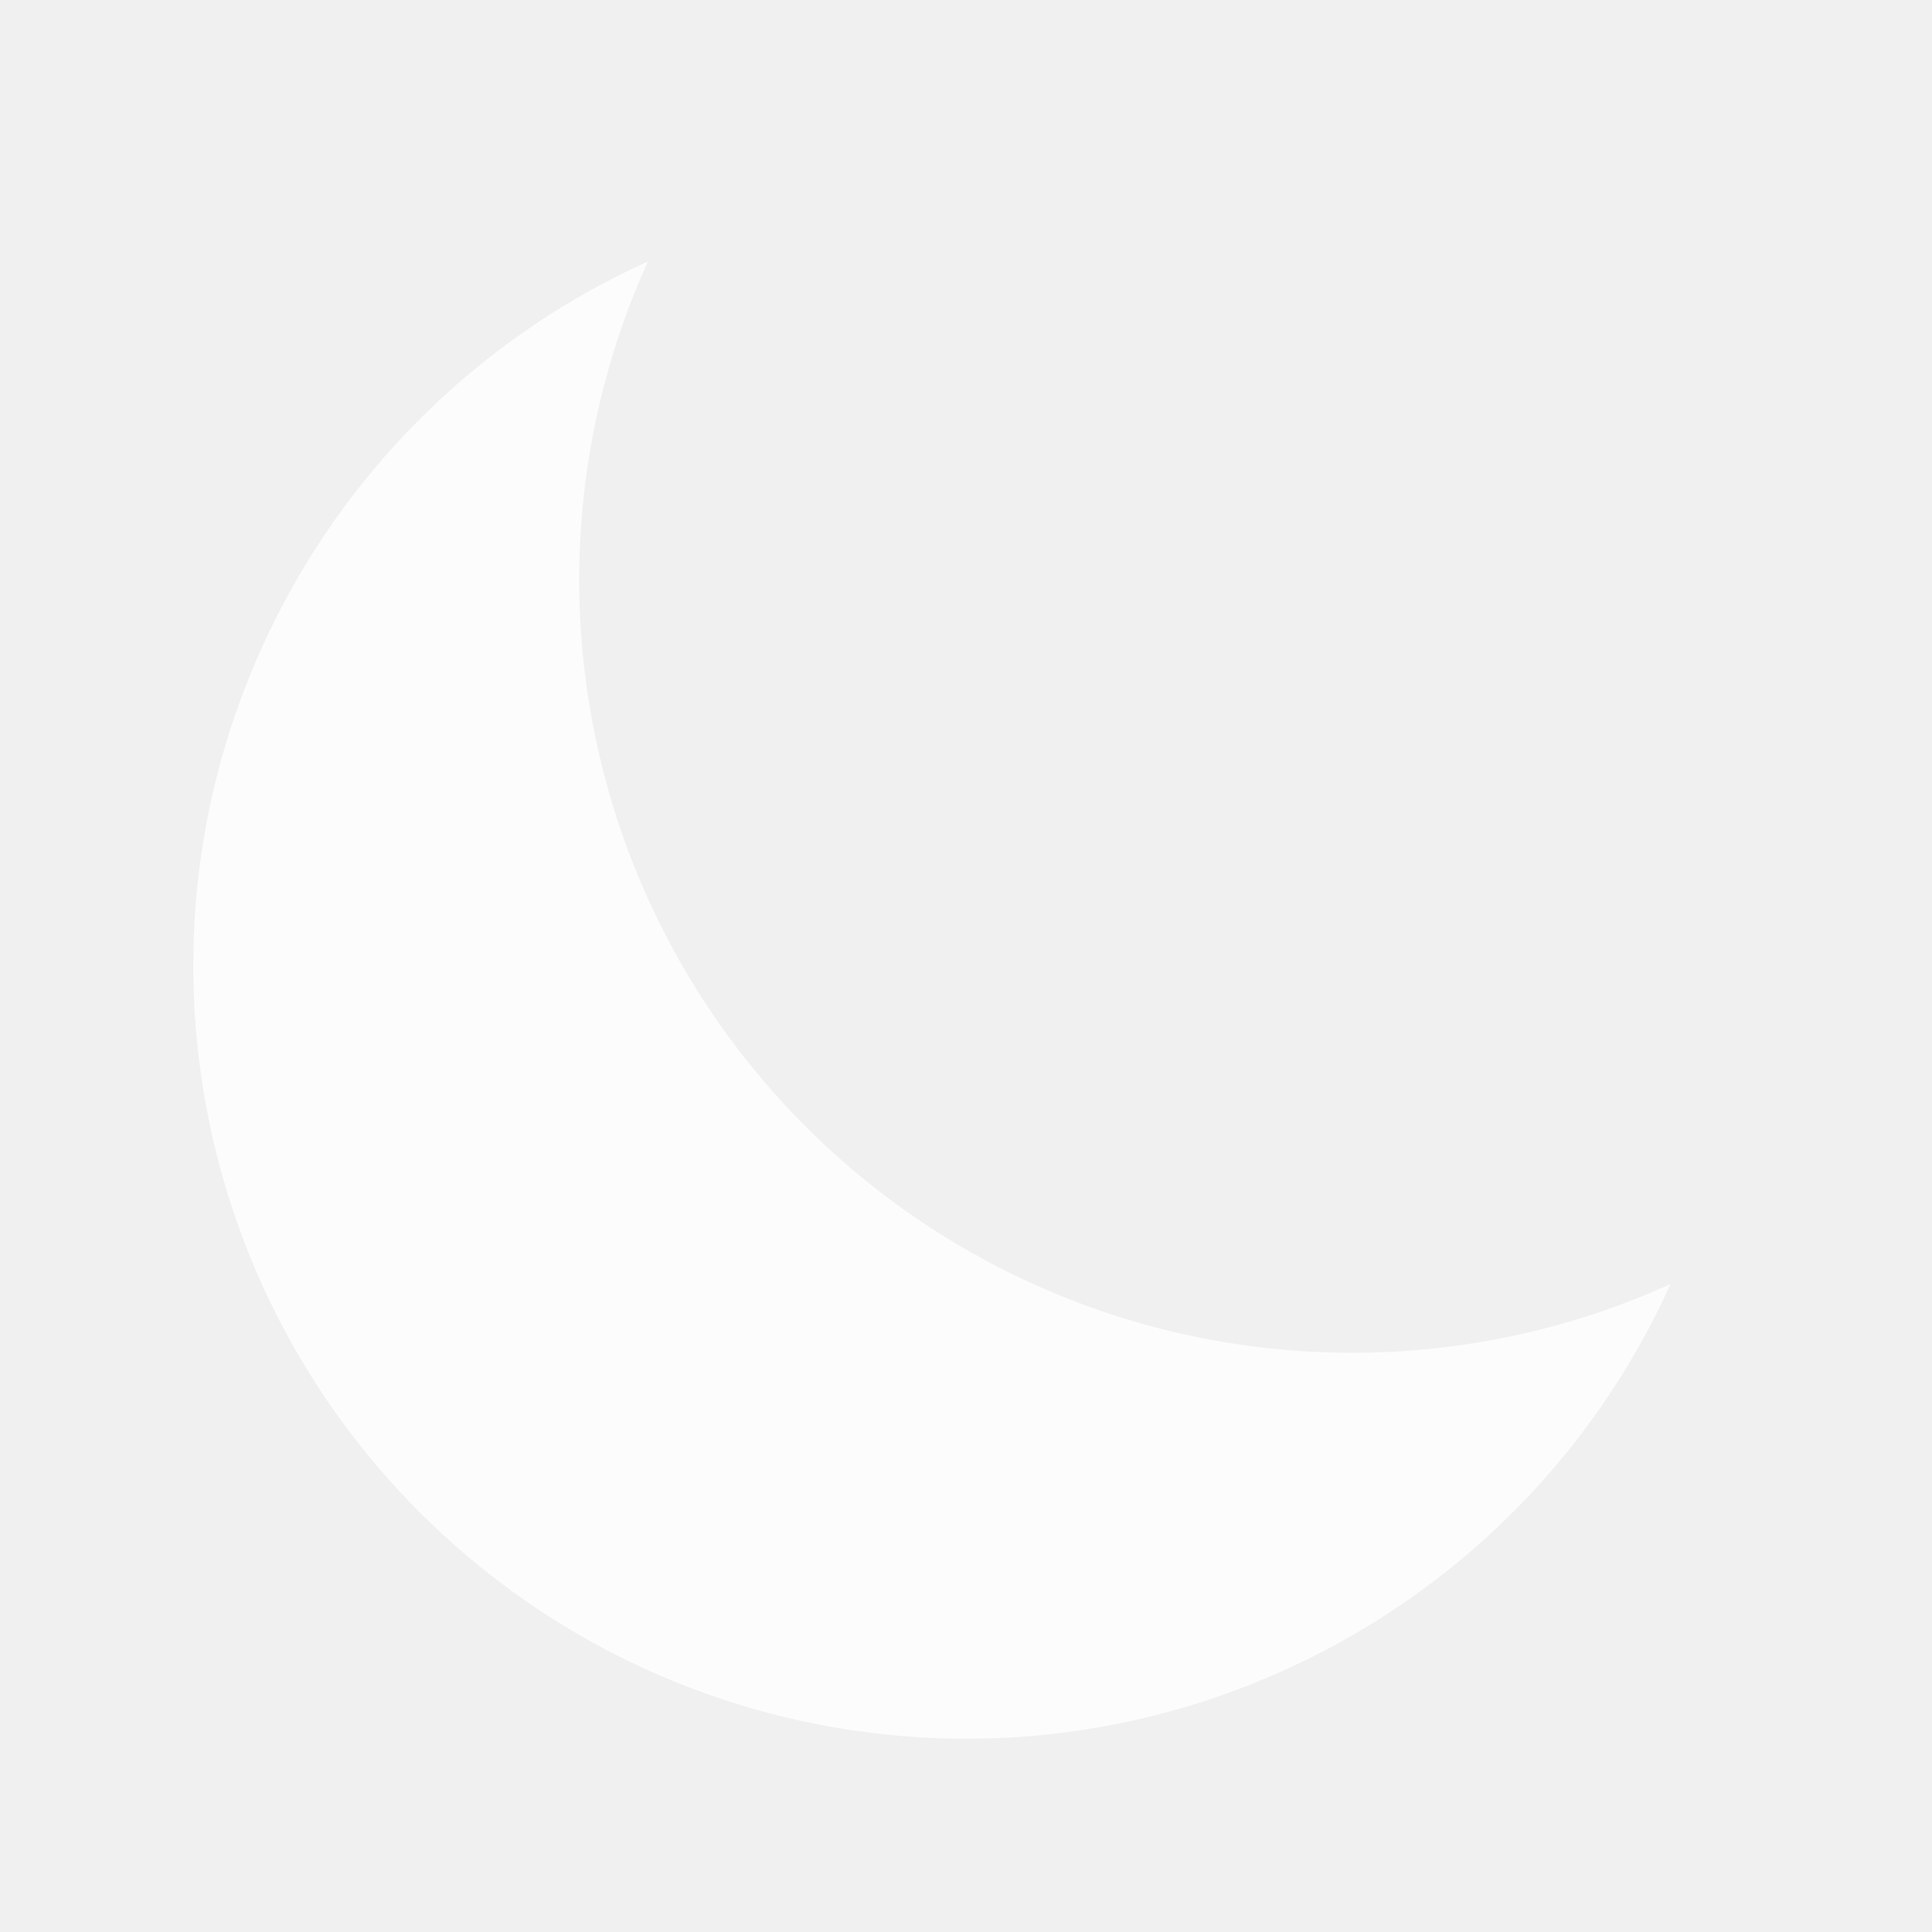
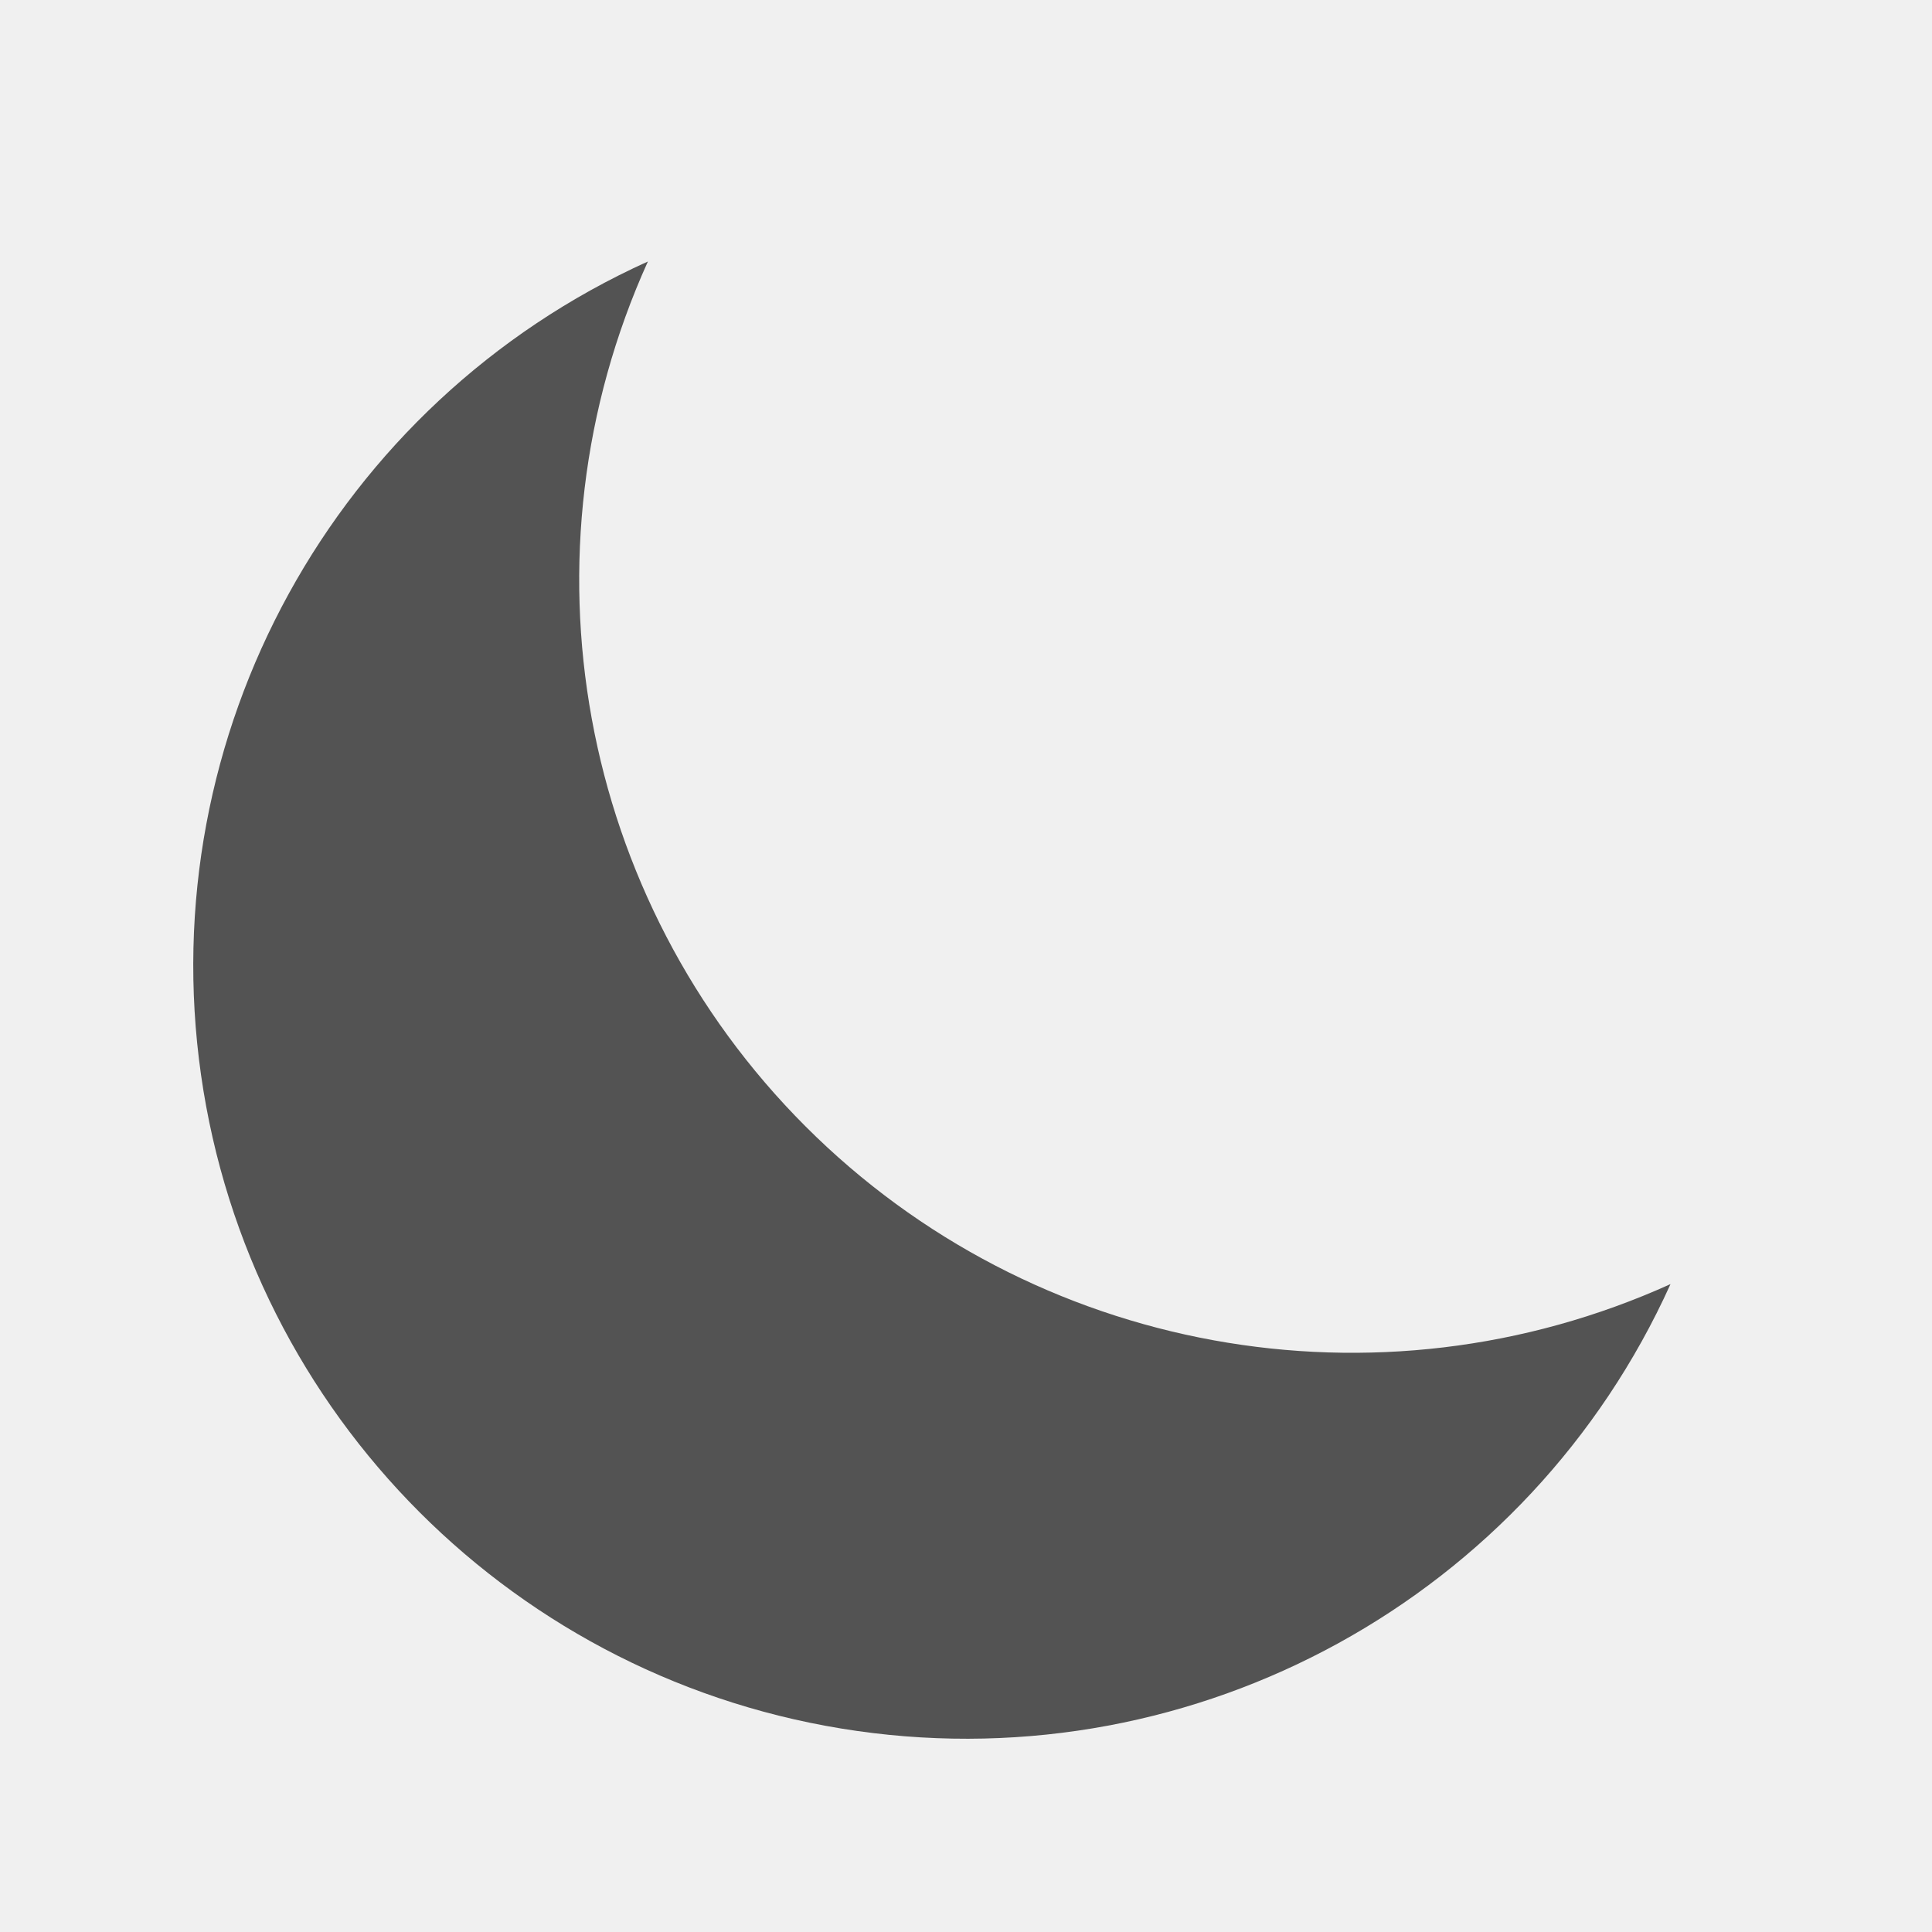
<svg xmlns="http://www.w3.org/2000/svg" aria-hidden="true" role="img" class="iconify iconify--heroicons-solid" width="32" height="32" preserveAspectRatio="xMidYMid meet" viewBox="0 0 20 20">
-   <path fill-opacity="0.8" fill="#ffffff" d="M17.293 13.293A8 8 0 0 1 6.707 2.707a8.001 8.001 0 1 0 10.586 10.586Z">
+   <path fill-opacity="0.8" fill="#2c2c2c" d="M17.293 13.293A8 8 0 0 1 6.707 2.707a8.001 8.001 0 1 0 10.586 10.586Z">
    </path>
</svg>
